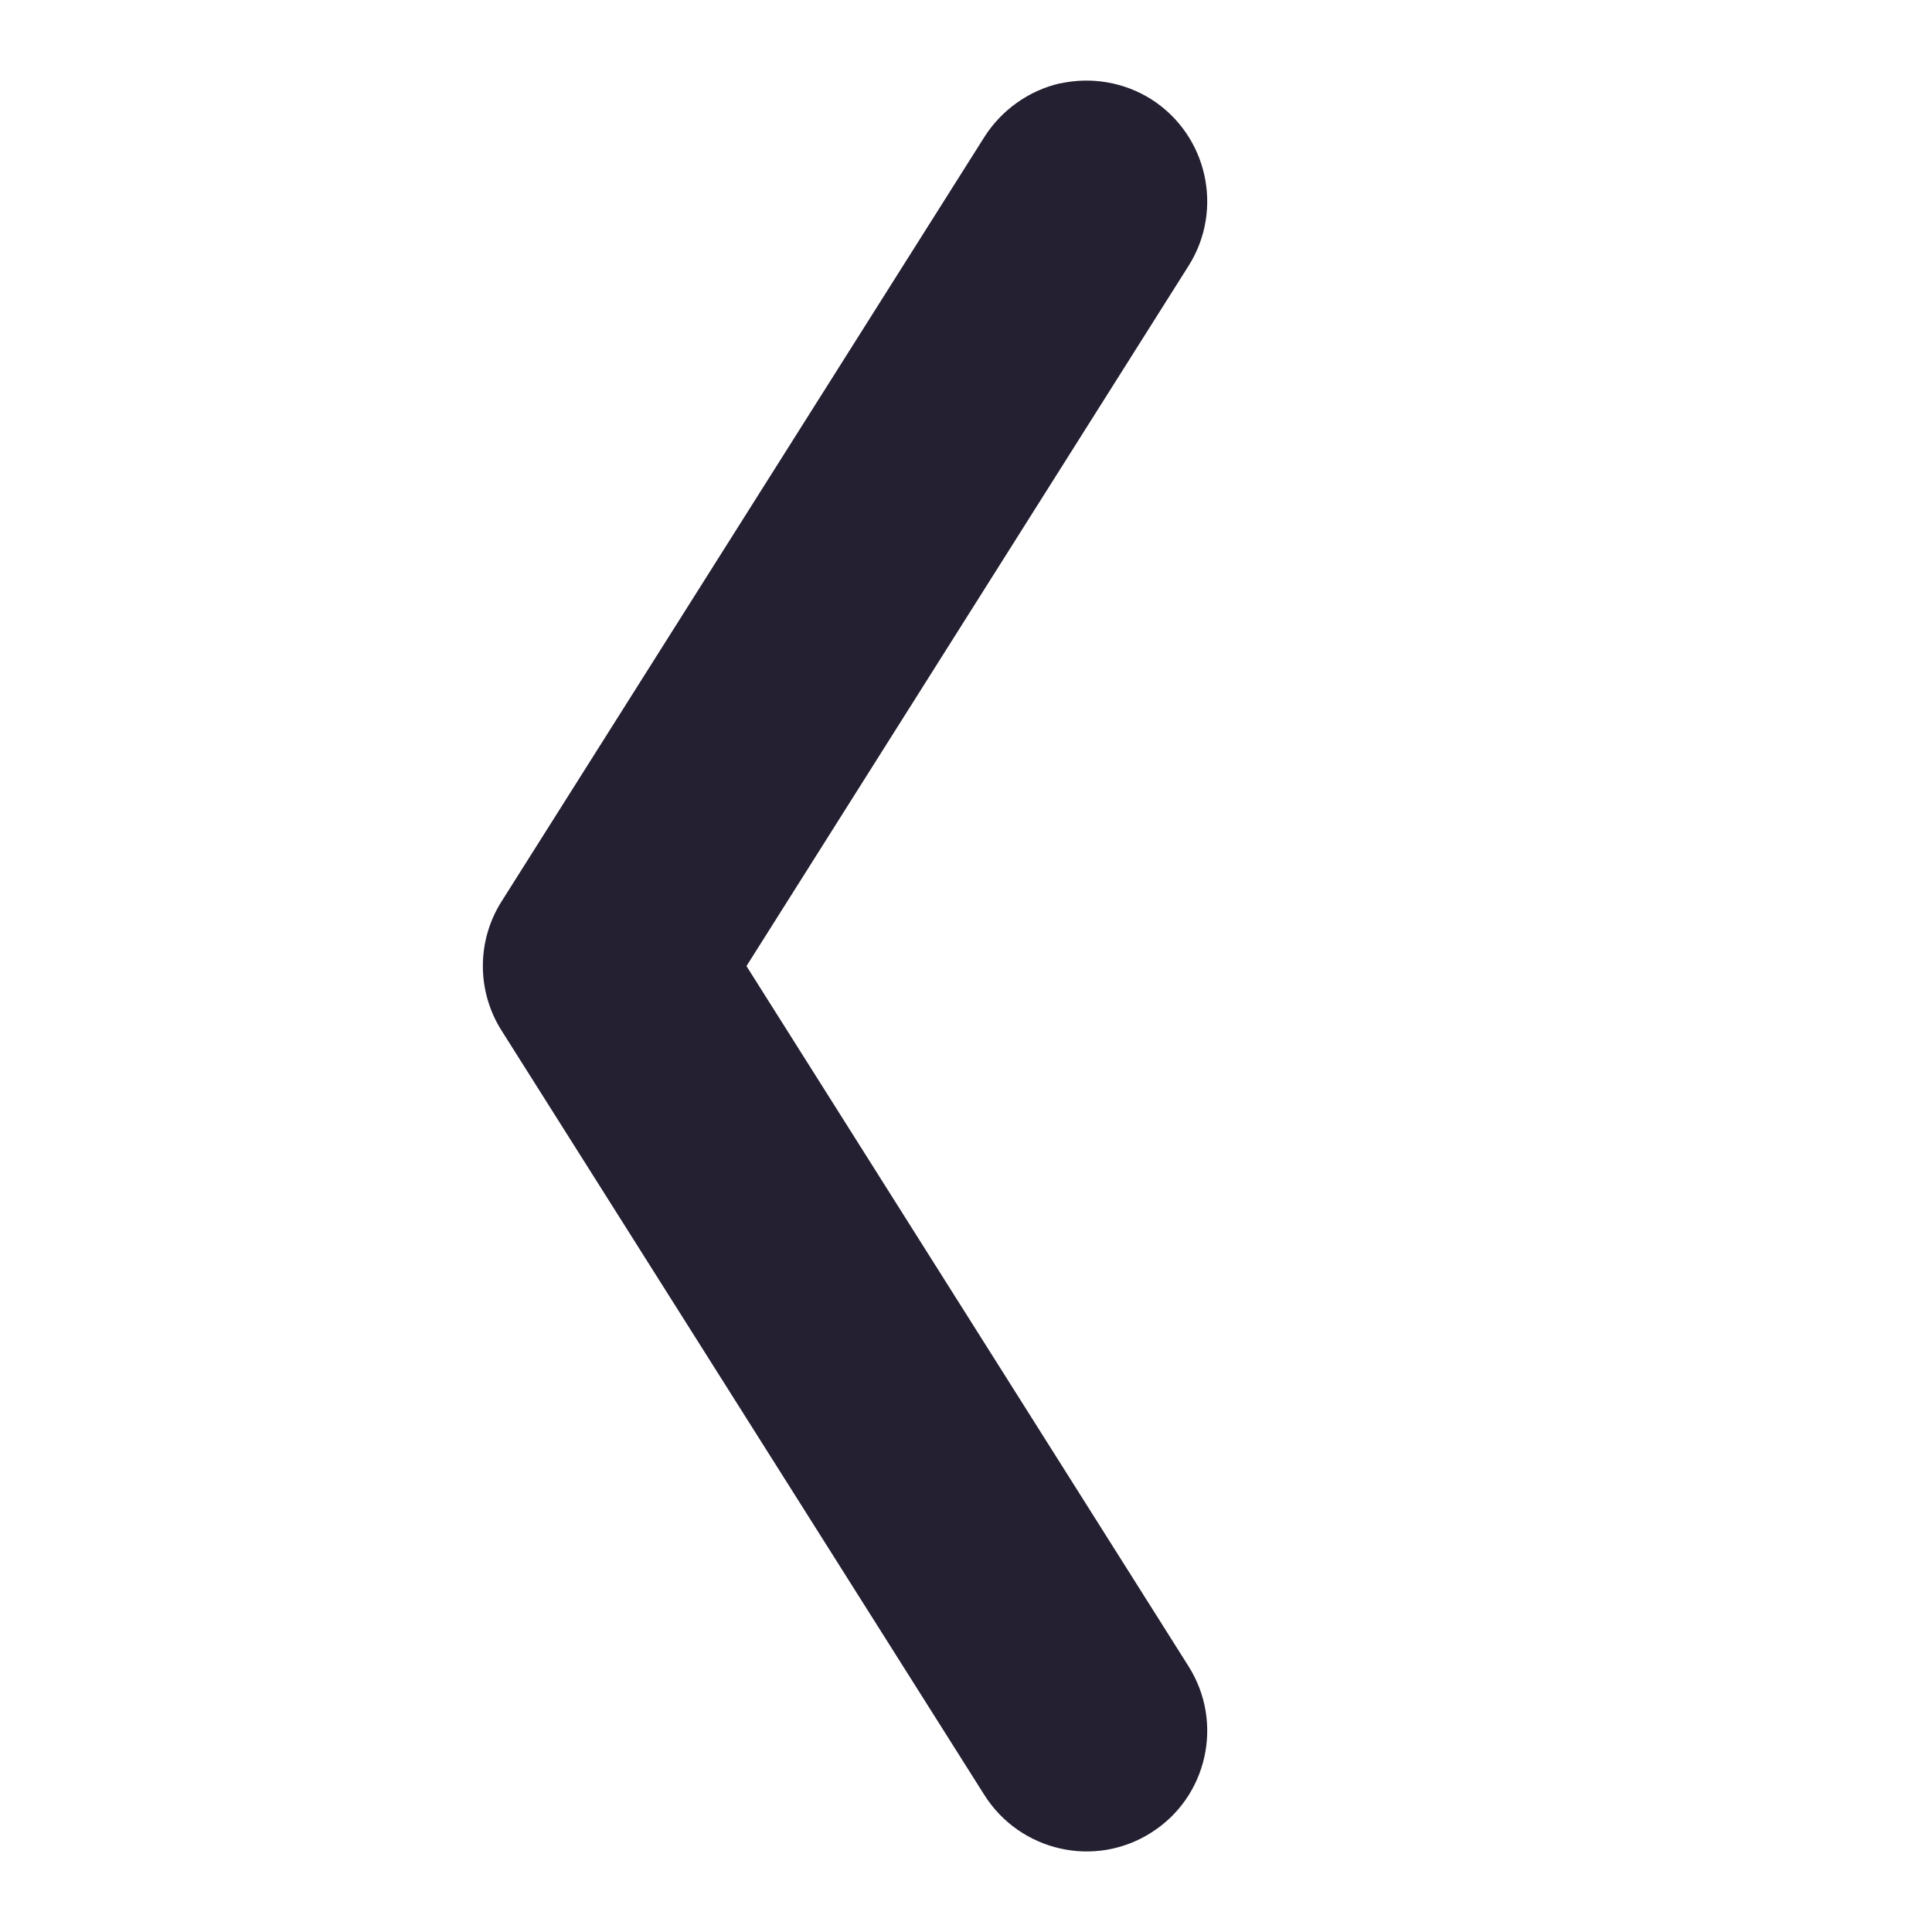
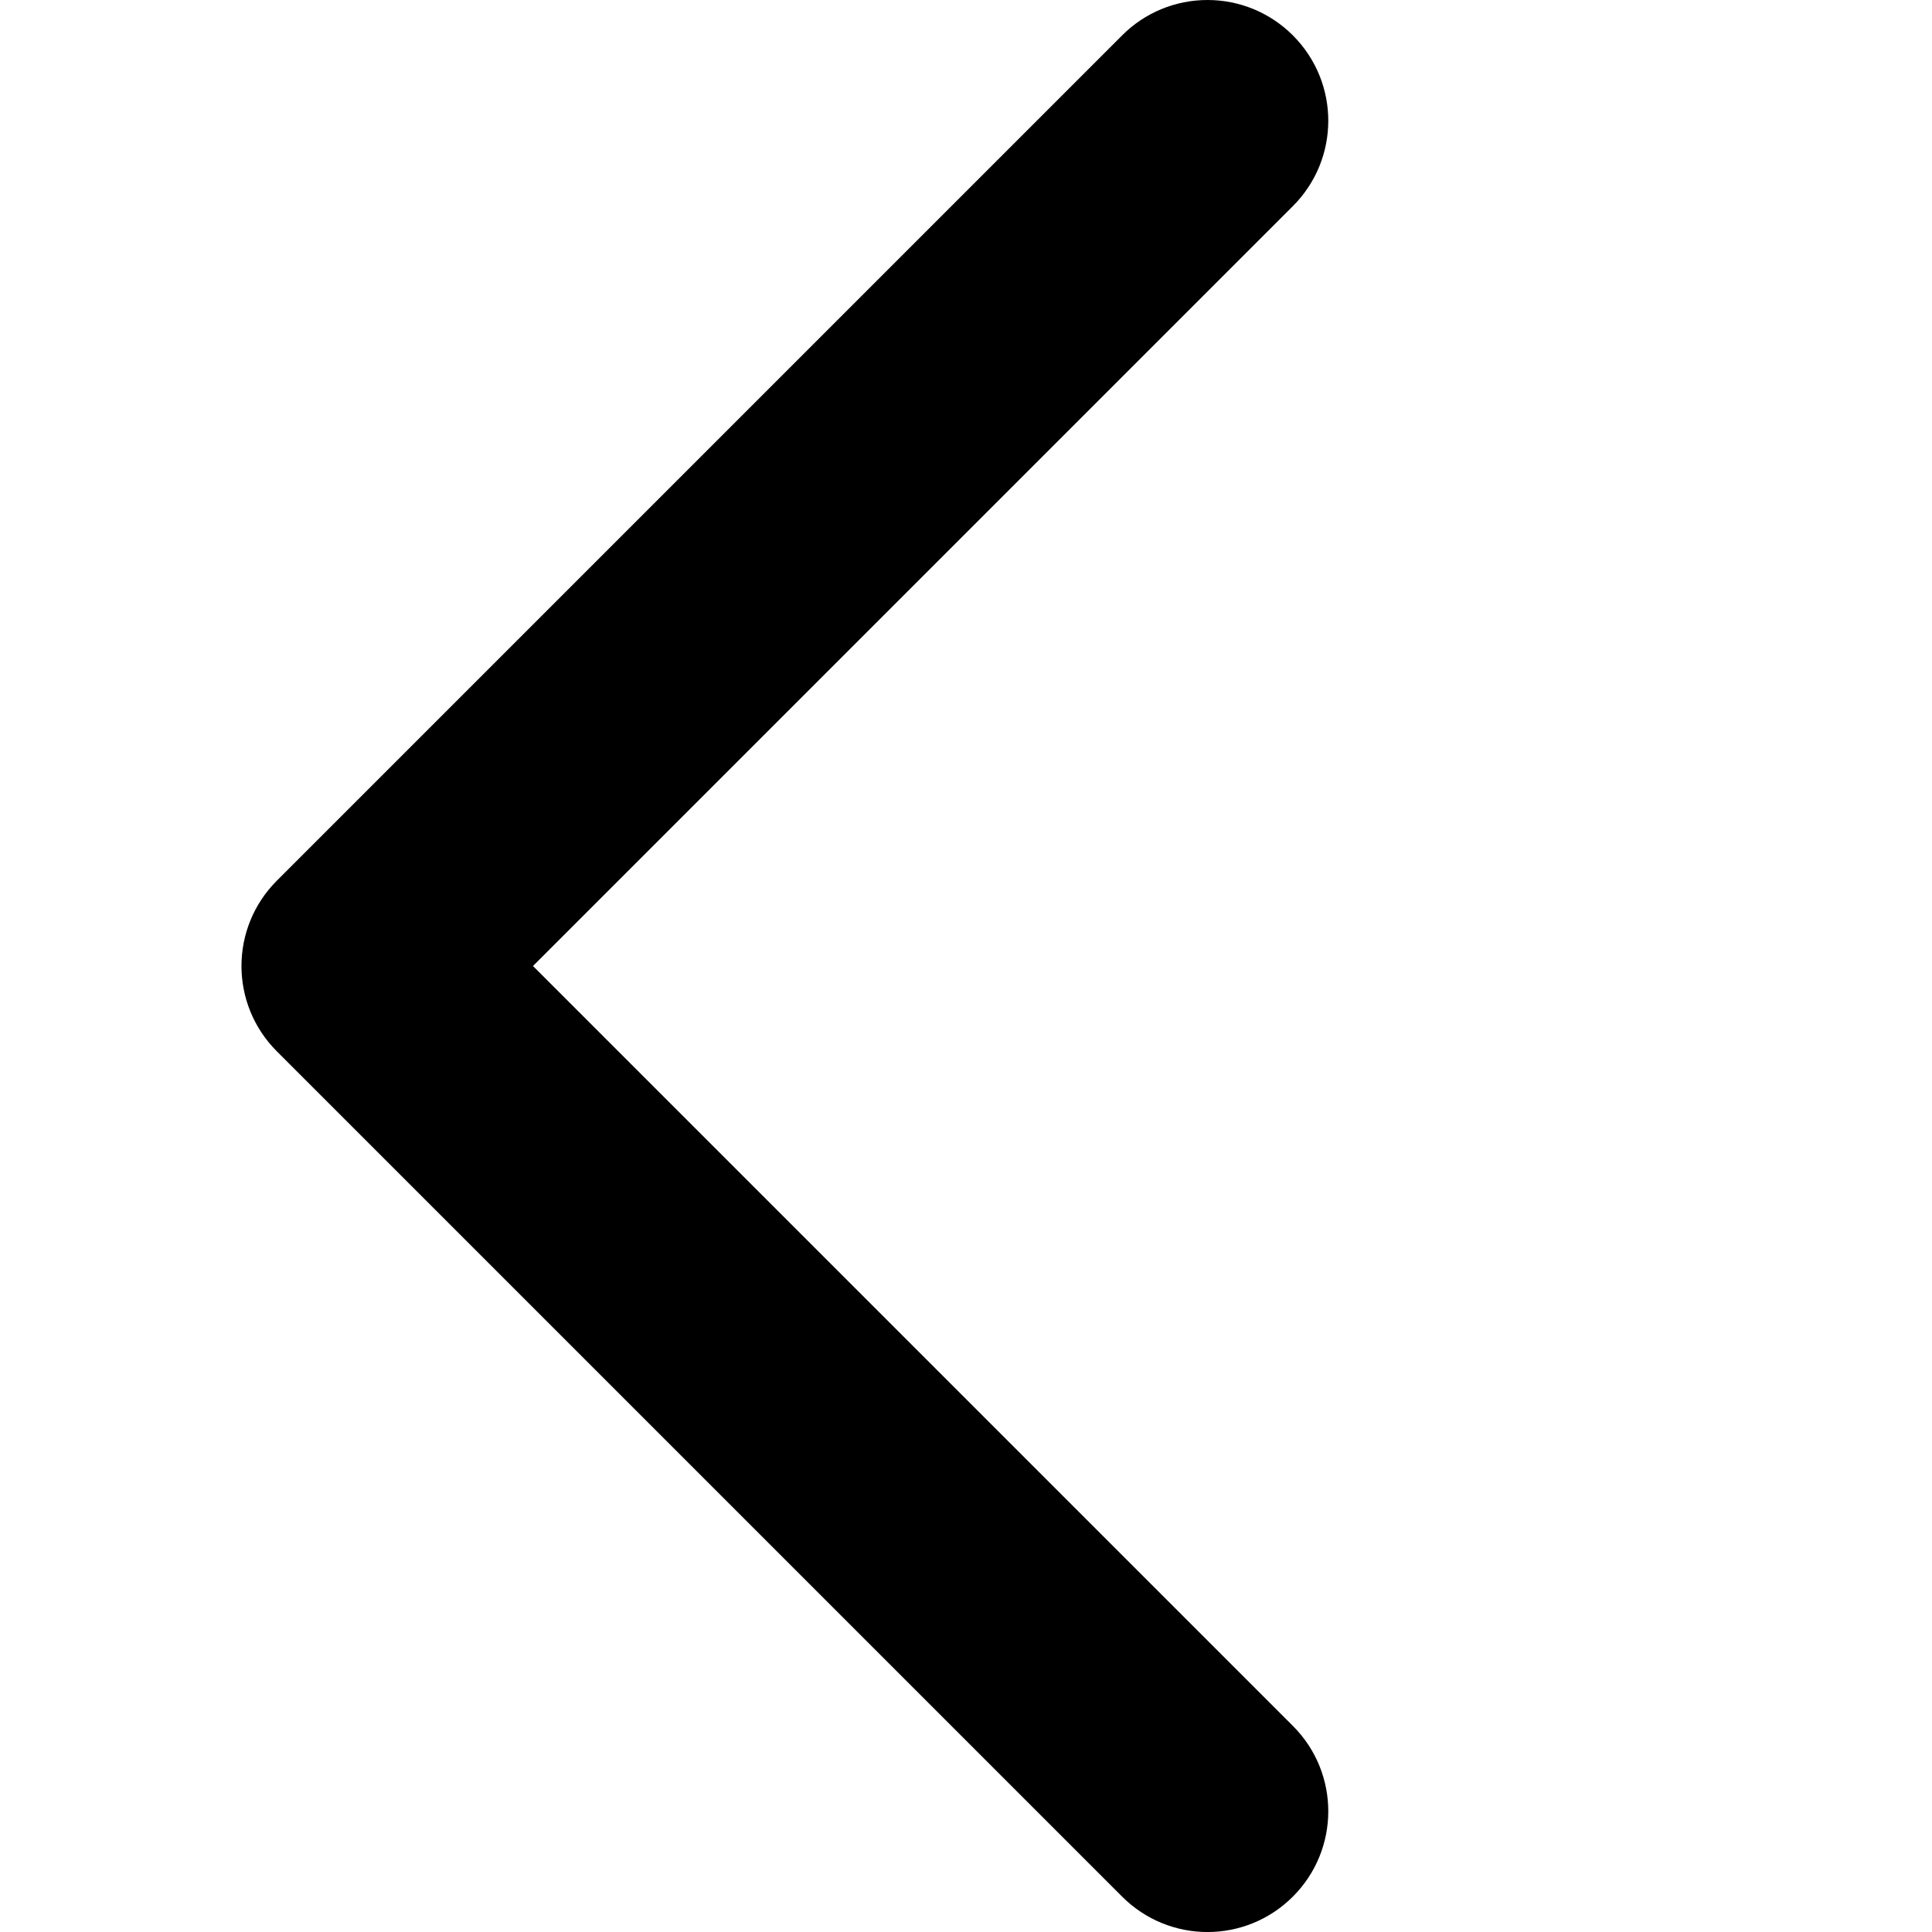
- <svg xmlns="http://www.w3.org/2000/svg" height="24px" viewBox="0 0 24 24" width="24px">
-   <path d="m 13.168 1.035 c -0.387 0.09 -0.723 0.328 -0.938 0.664 l -6 9.5 c -0.309 0.488 -0.309 1.113 0 1.602 l 6 9.5 c 0.445 0.699 1.371 0.91 2.07 0.465 c 0.699 -0.441 0.906 -1.367 0.465 -2.066 l -5.492 -8.699 l 5.492 -8.699 c 0.441 -0.699 0.234 -1.625 -0.465 -2.07 c -0.336 -0.211 -0.742 -0.281 -1.133 -0.195 z m 0 0" fill="#241f31" />
+ <svg xmlns="http://www.w3.org/2000/svg" height="16px" viewBox="0 0 16 16" width="16px">
+   <path d="m 10 0 c -0.266 0 -0.52 0.105 -0.707 0.293 l -7 7 c -0.391 0.391 -0.391 1.023 0 1.414 l 7 7 c 0.391 0.391 1.023 0.391 1.414 0 s 0.391 -1.023 0 -1.414 l -6.293 -6.293 l 6.293 -6.293 c 0.391 -0.391 0.391 -1.023 0 -1.414 c -0.188 -0.188 -0.441 -0.293 -0.707 -0.293 z m 0 0" />
</svg>
